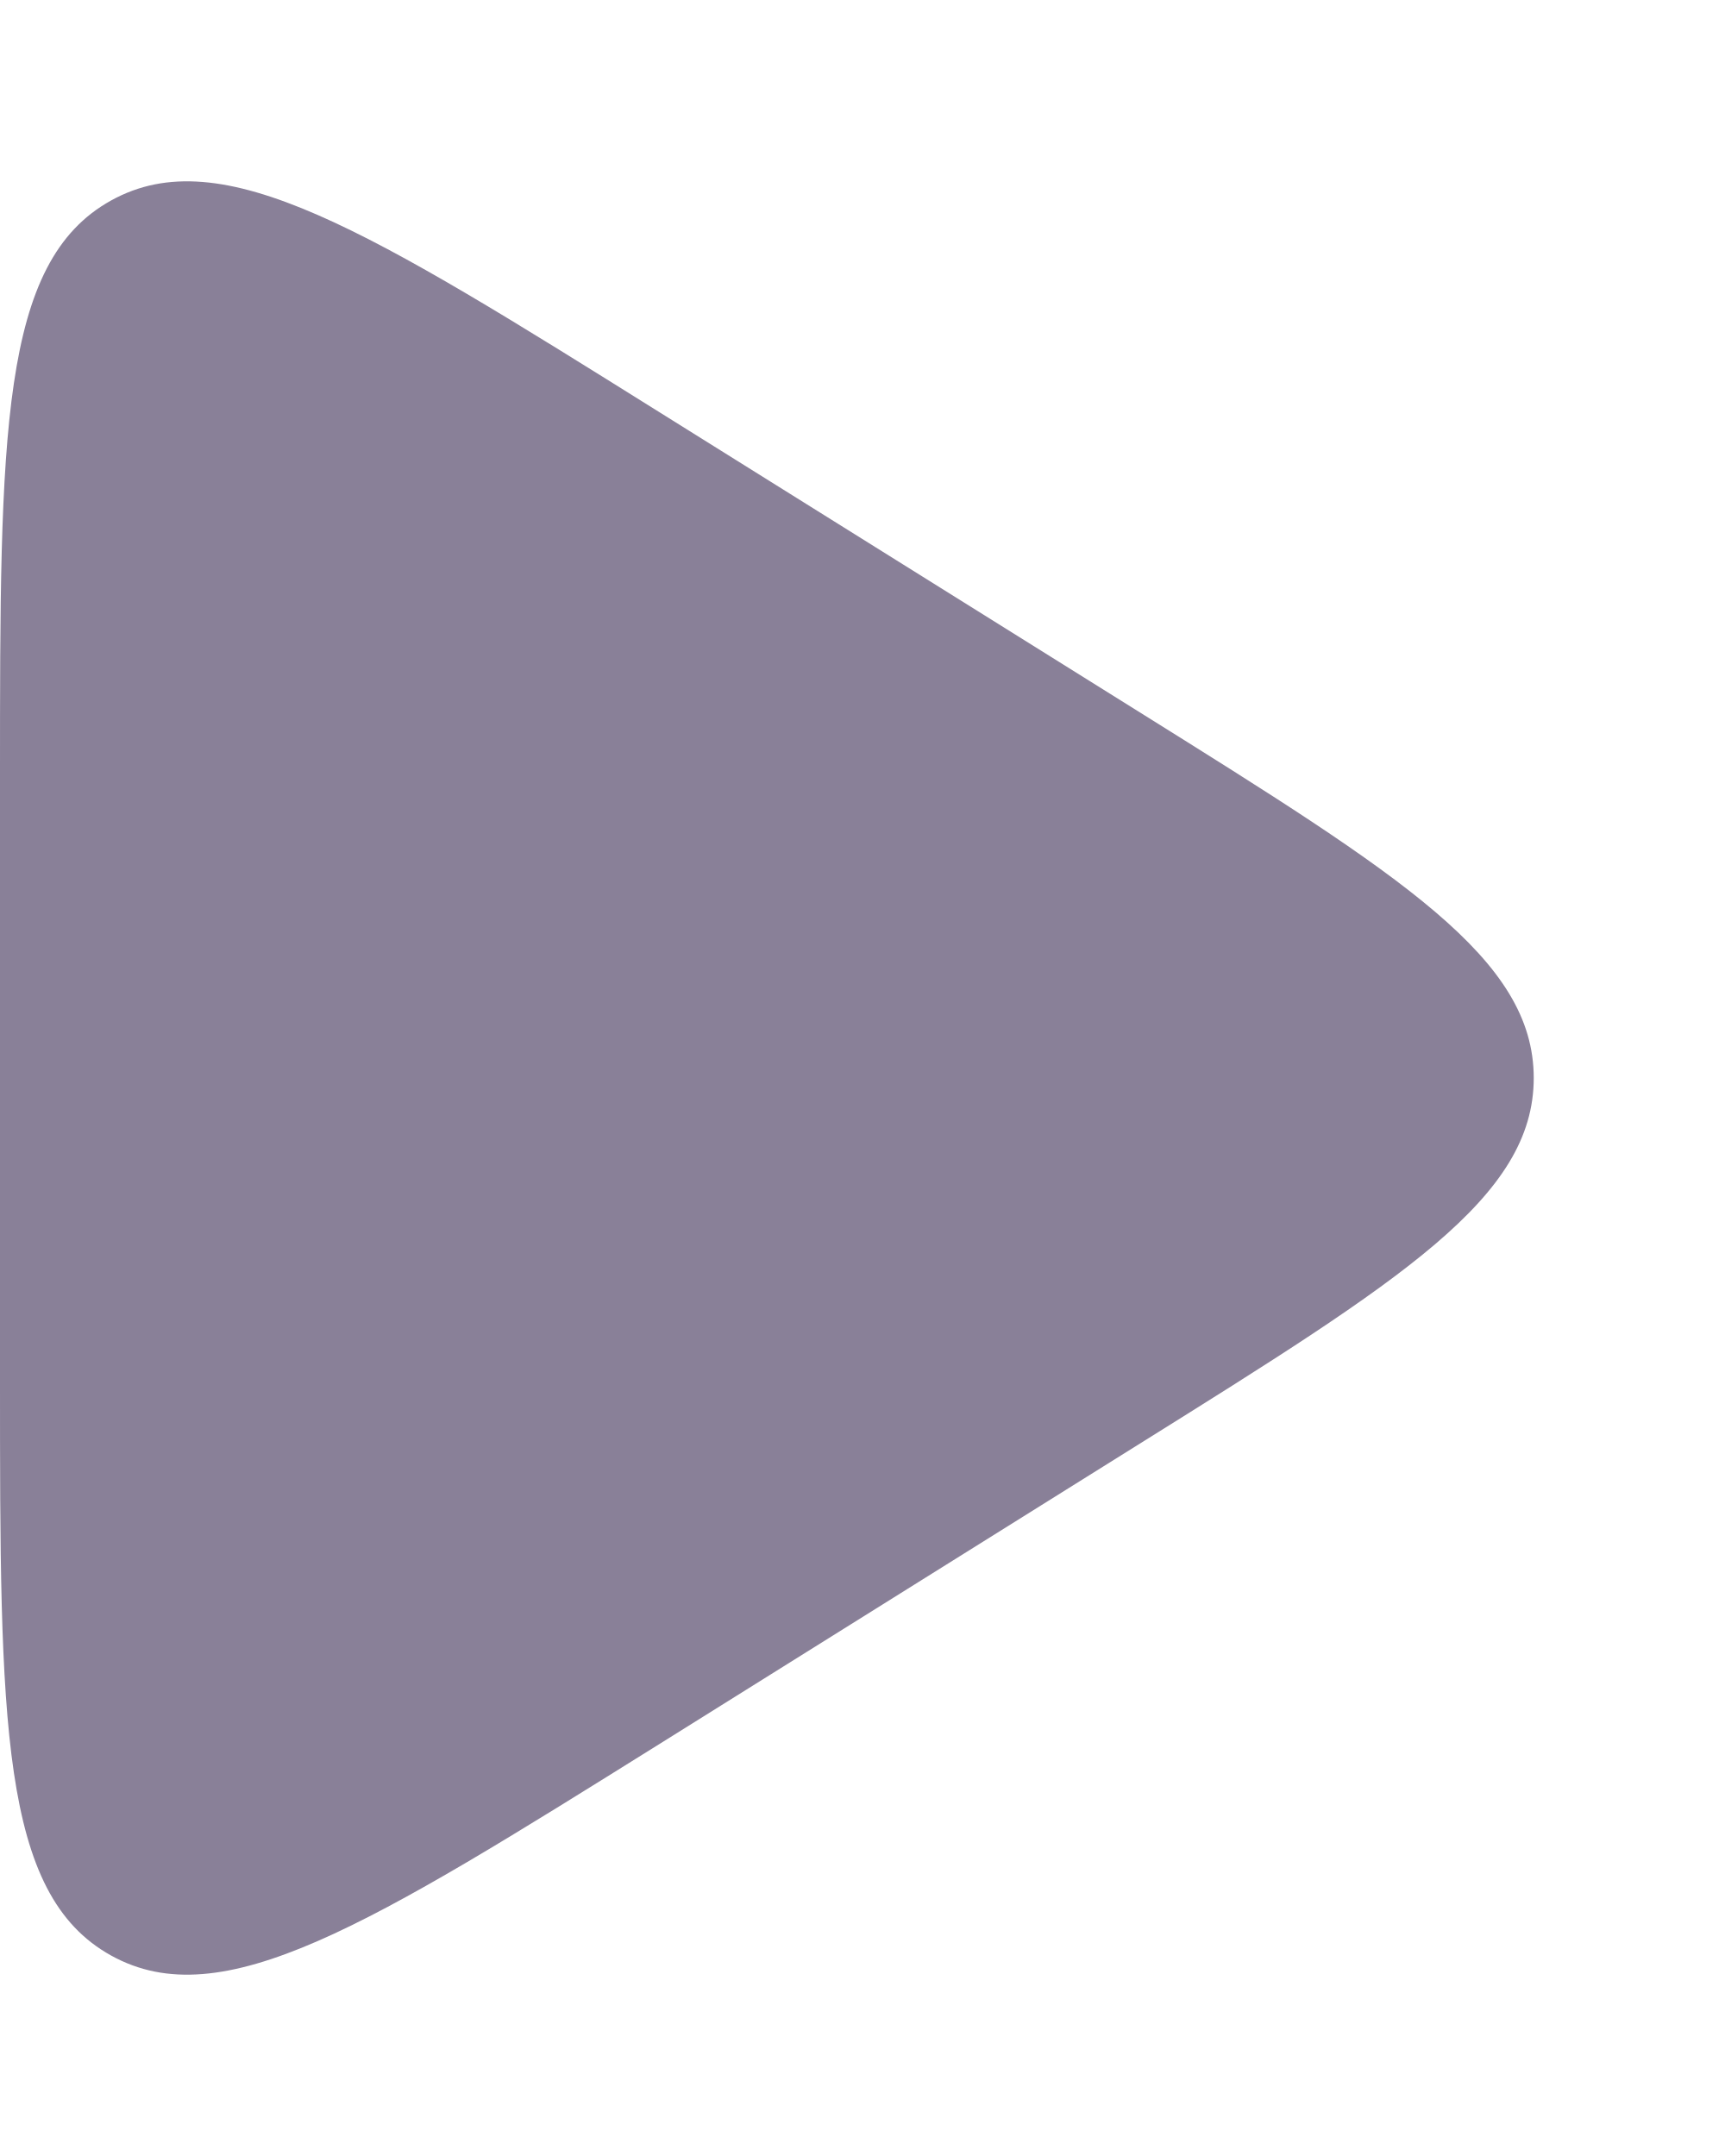
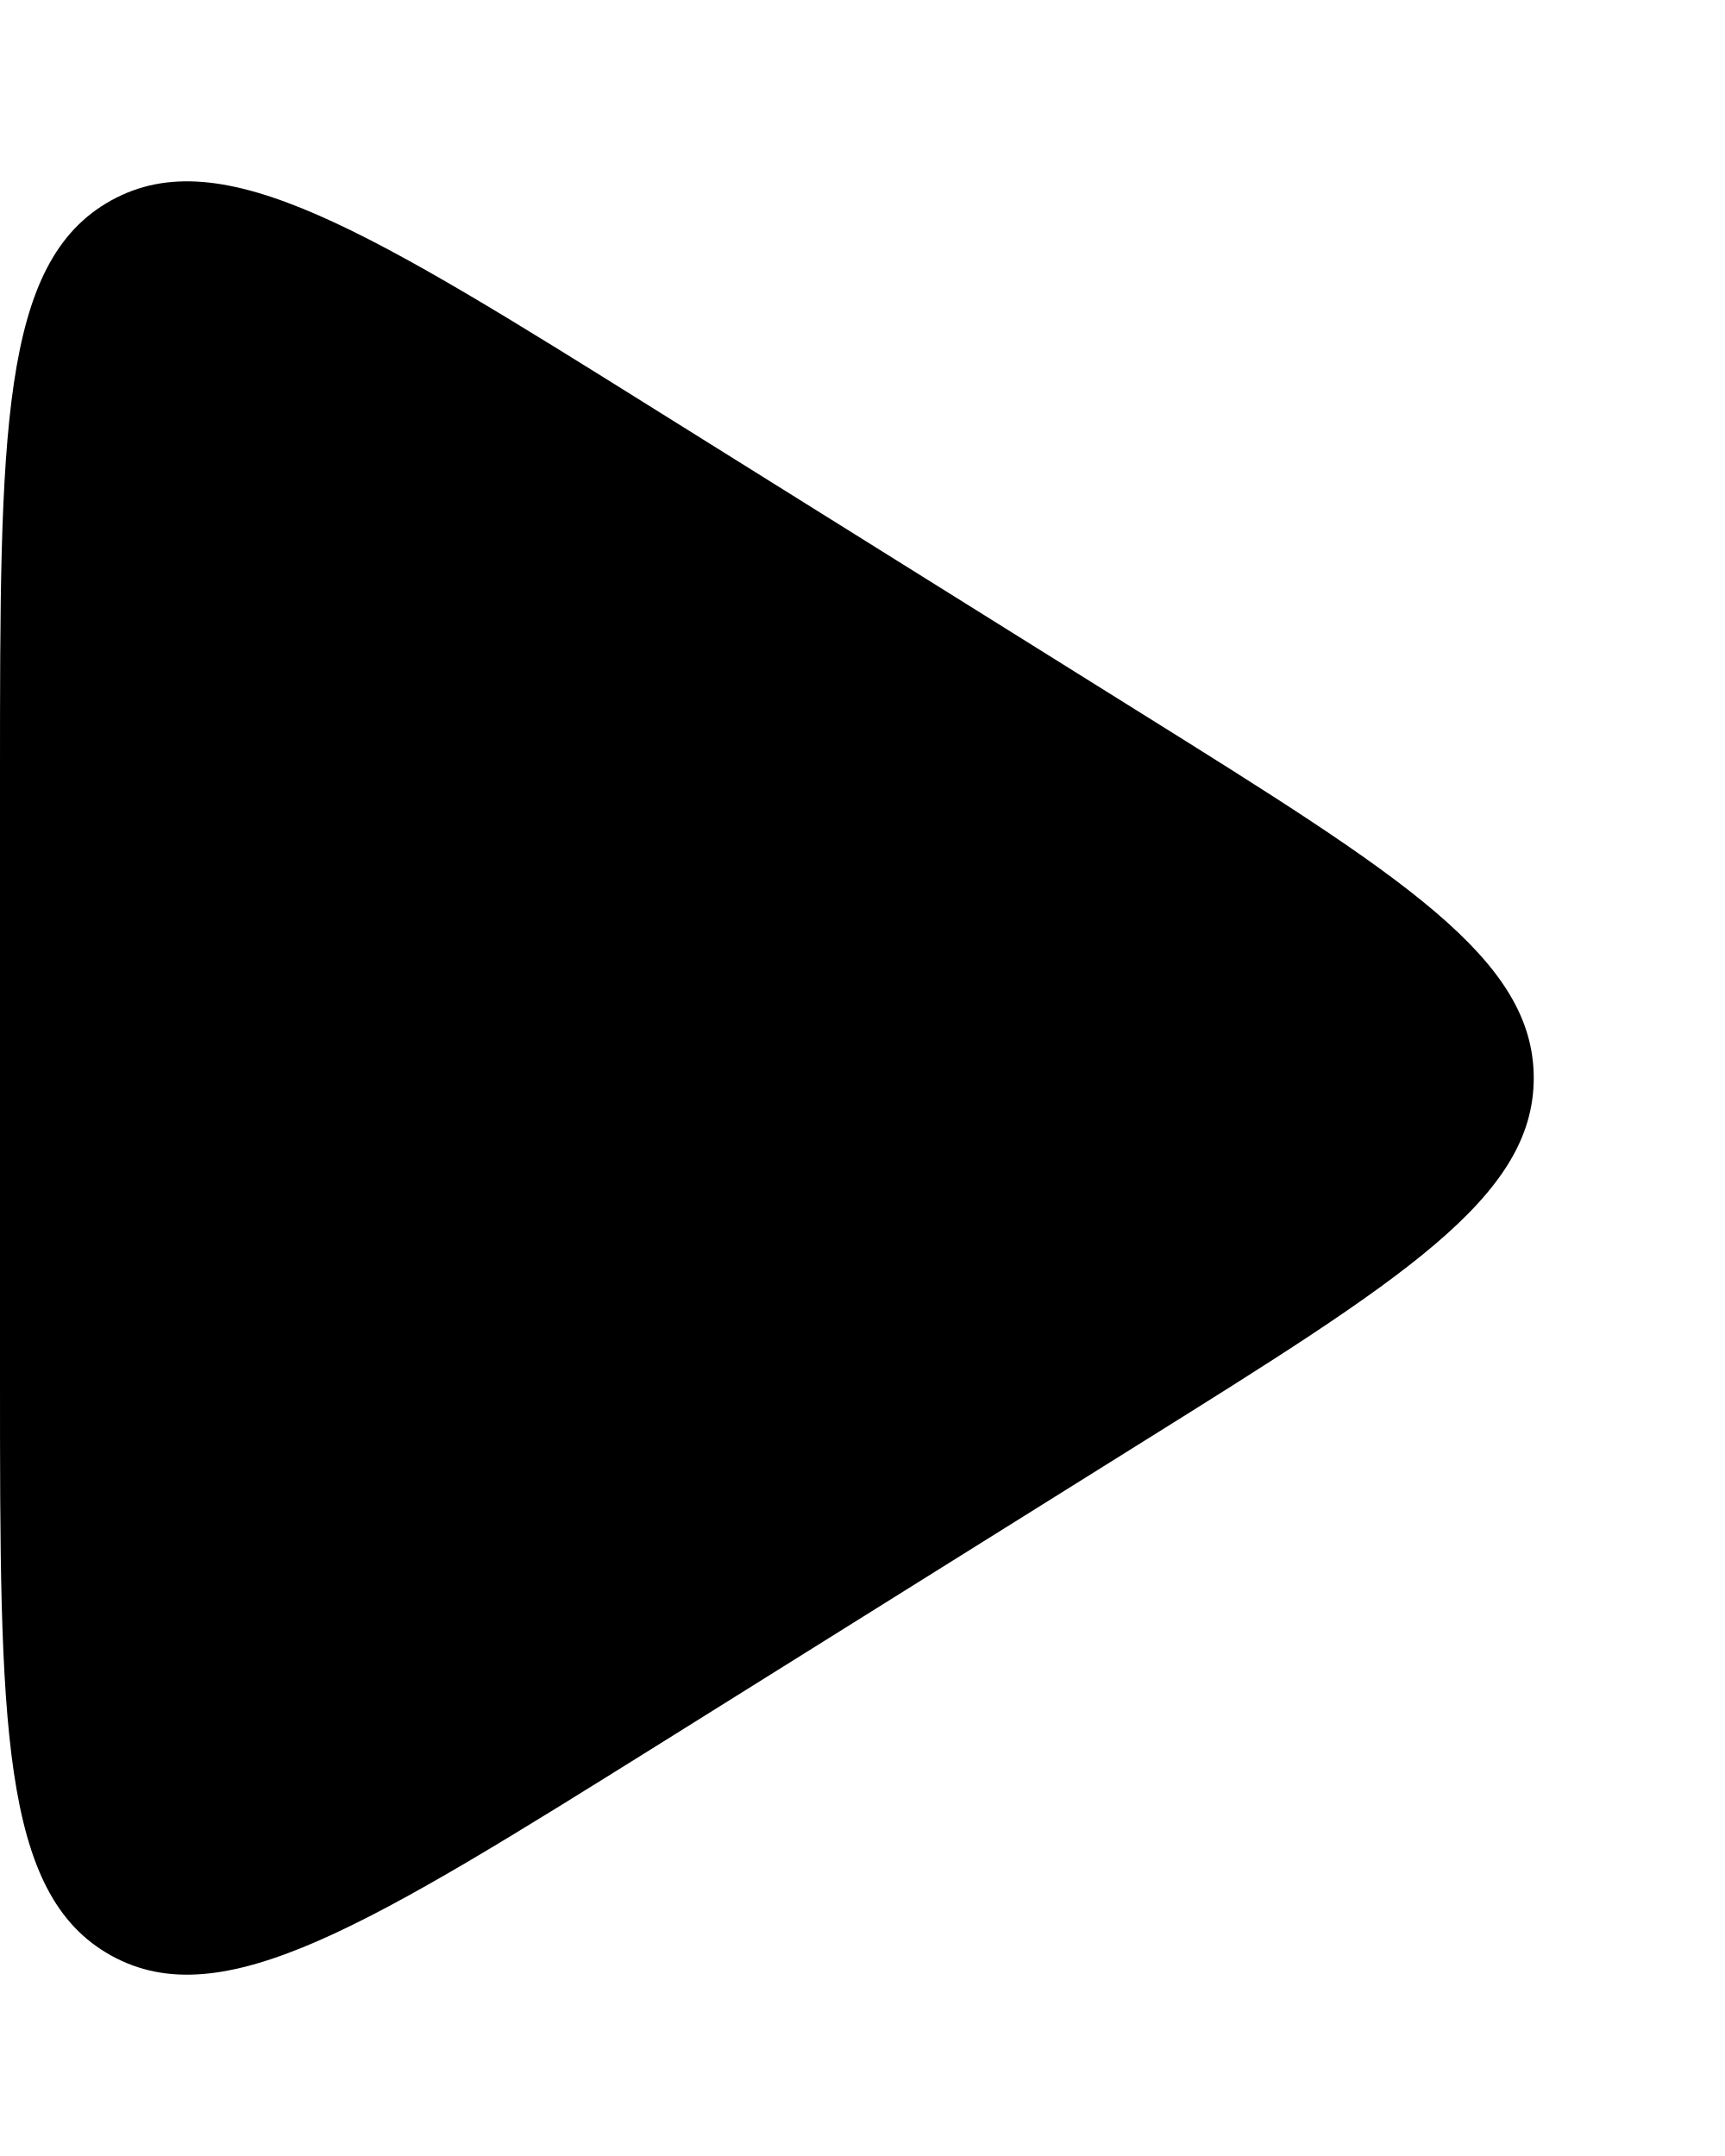
<svg xmlns="http://www.w3.org/2000/svg" width="8" height="10" viewBox="0 0 8 10" fill="none">
-   <path d="M5.286 6.696C6.504 5.935 7.113 5.554 7.113 5C7.113 4.446 6.504 4.065 5.286 3.304L3.06 1.913C1.707 1.067 1.03 0.644 0.515 0.93C0 1.215 0 2.013 0 3.608V6.391C0 7.987 0 8.785 0.515 9.07C1.03 9.356 1.707 8.933 3.06 8.088L5.286 6.696Z" fill="#898098" />
+   <path d="M5.286 6.696C6.504 5.935 7.113 5.554 7.113 5C7.113 4.446 6.504 4.065 5.286 3.304L3.06 1.913C1.707 1.067 1.03 0.644 0.515 0.93C0 1.215 0 2.013 0 3.608V6.391C0 7.987 0 8.785 0.515 9.07C1.03 9.356 1.707 8.933 3.06 8.088L5.286 6.696Z" fill="currentColor" />
</svg>
